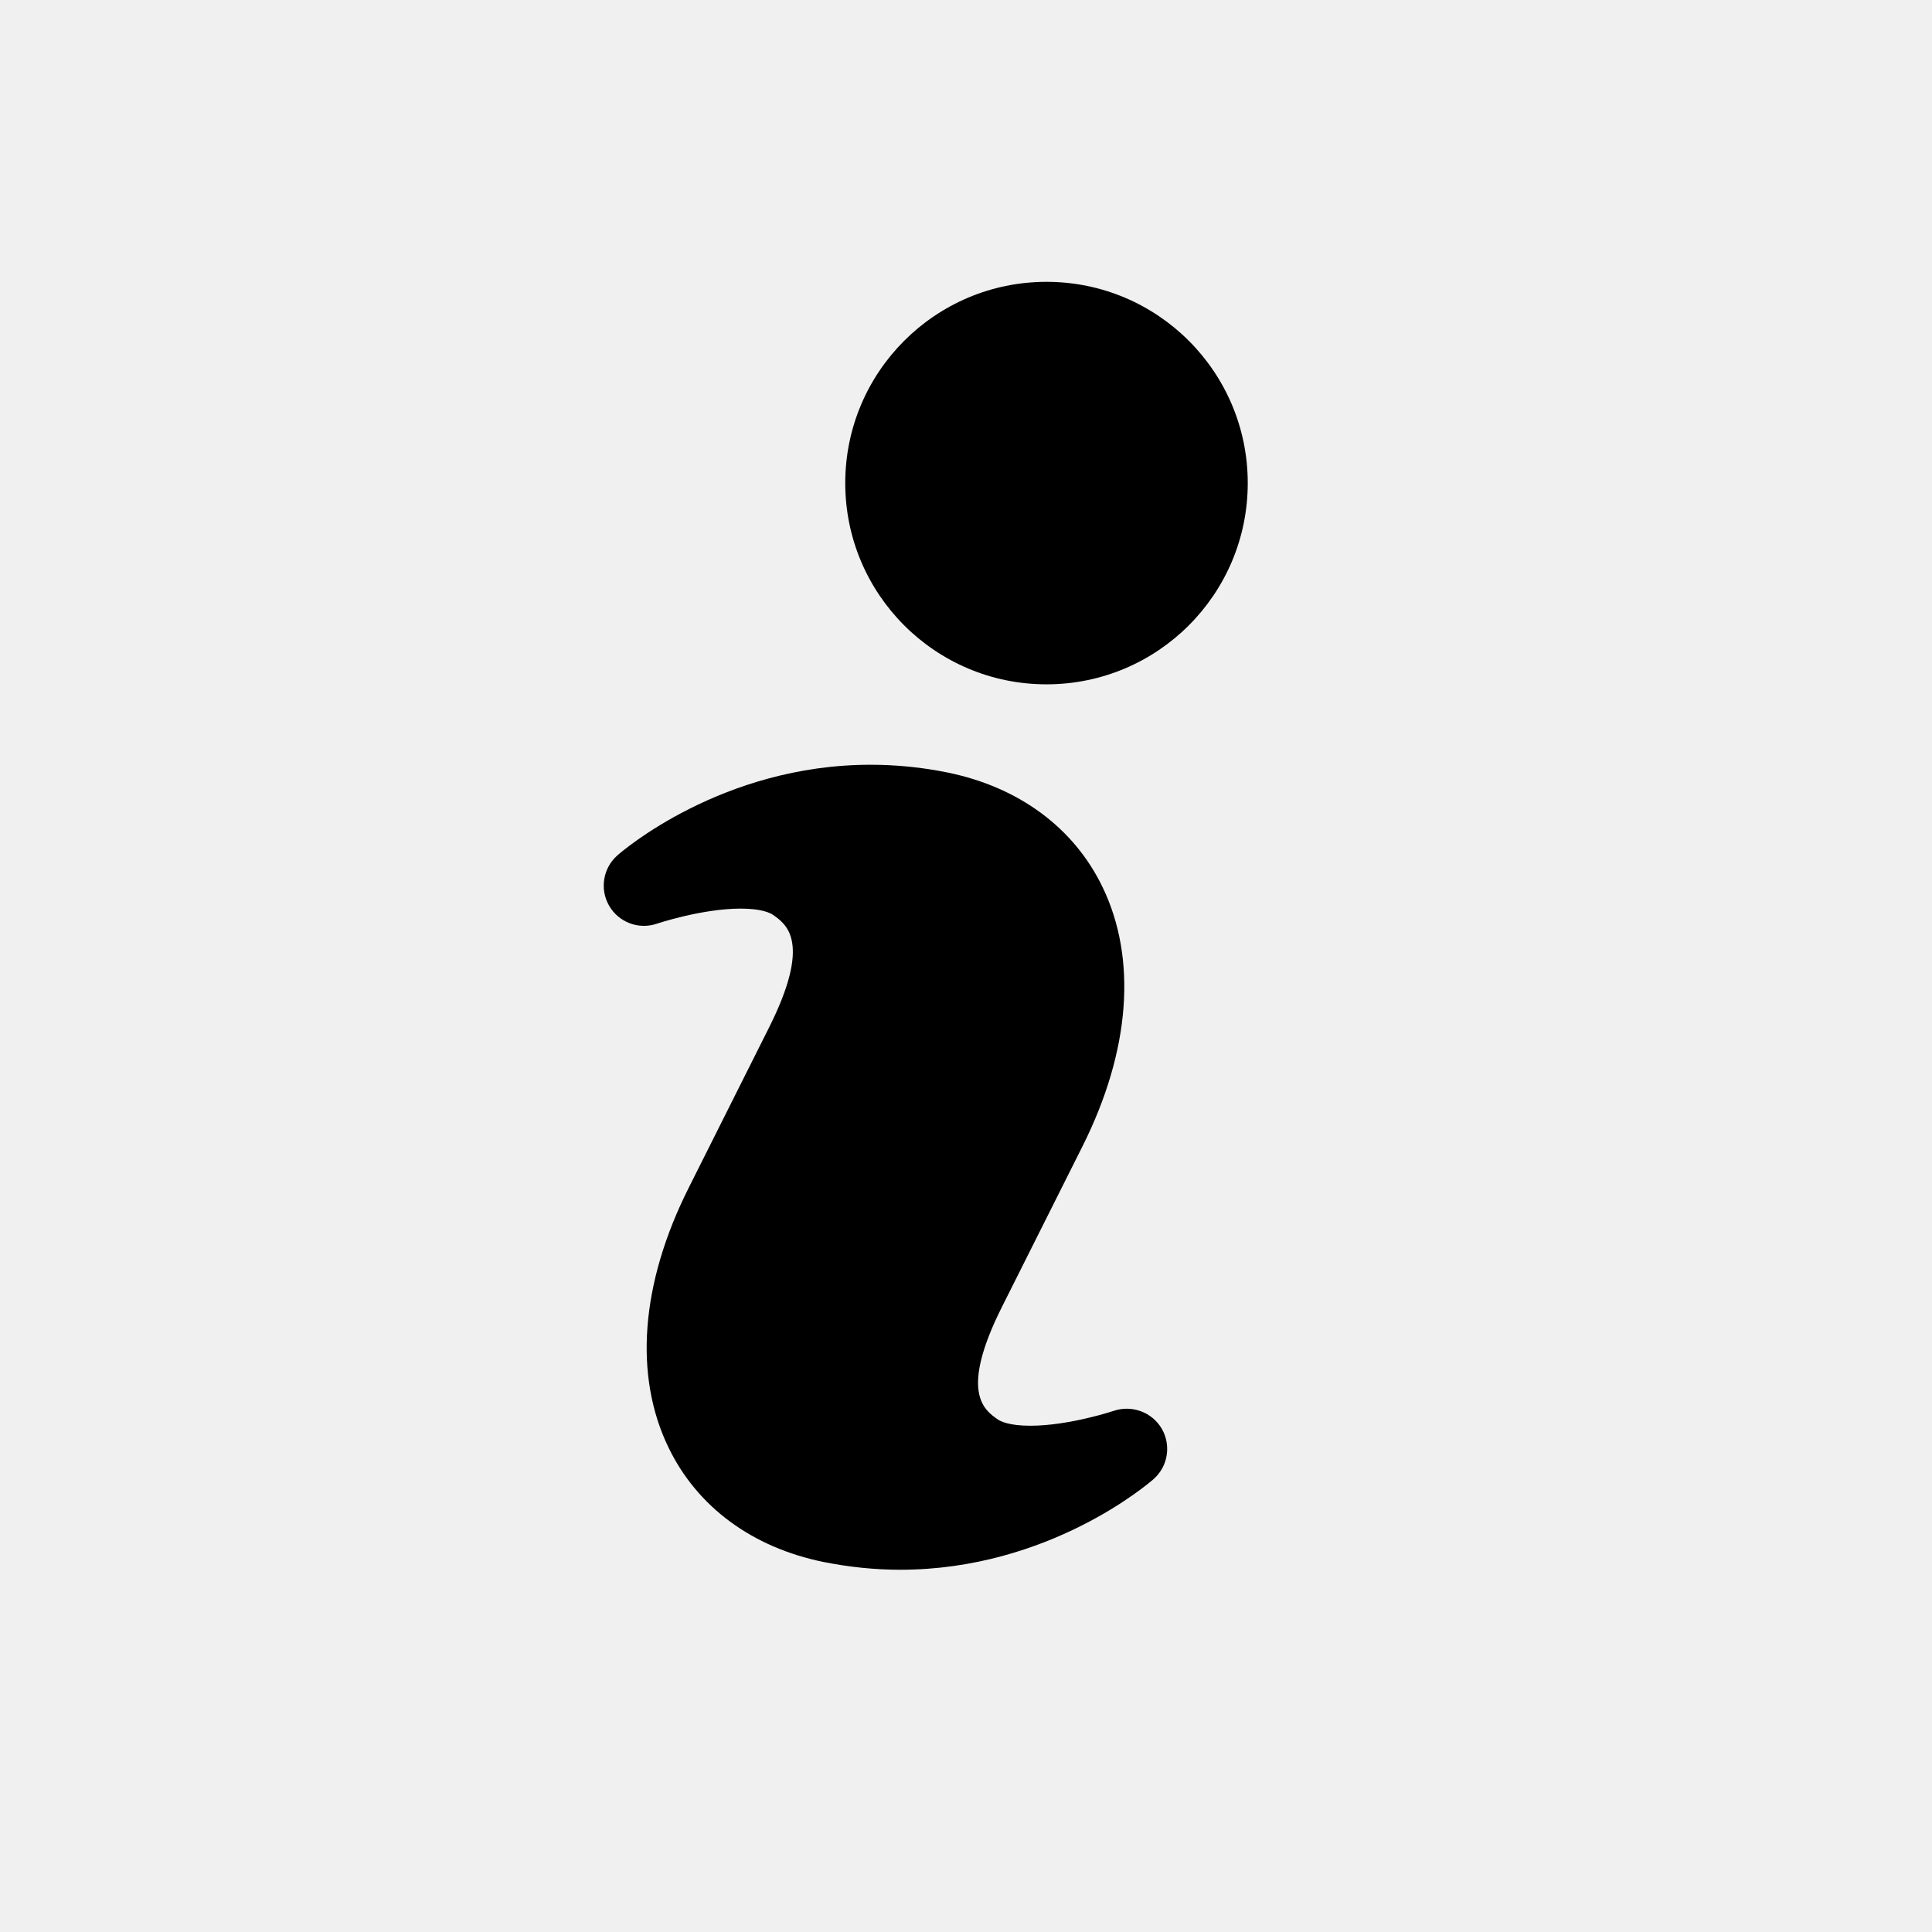
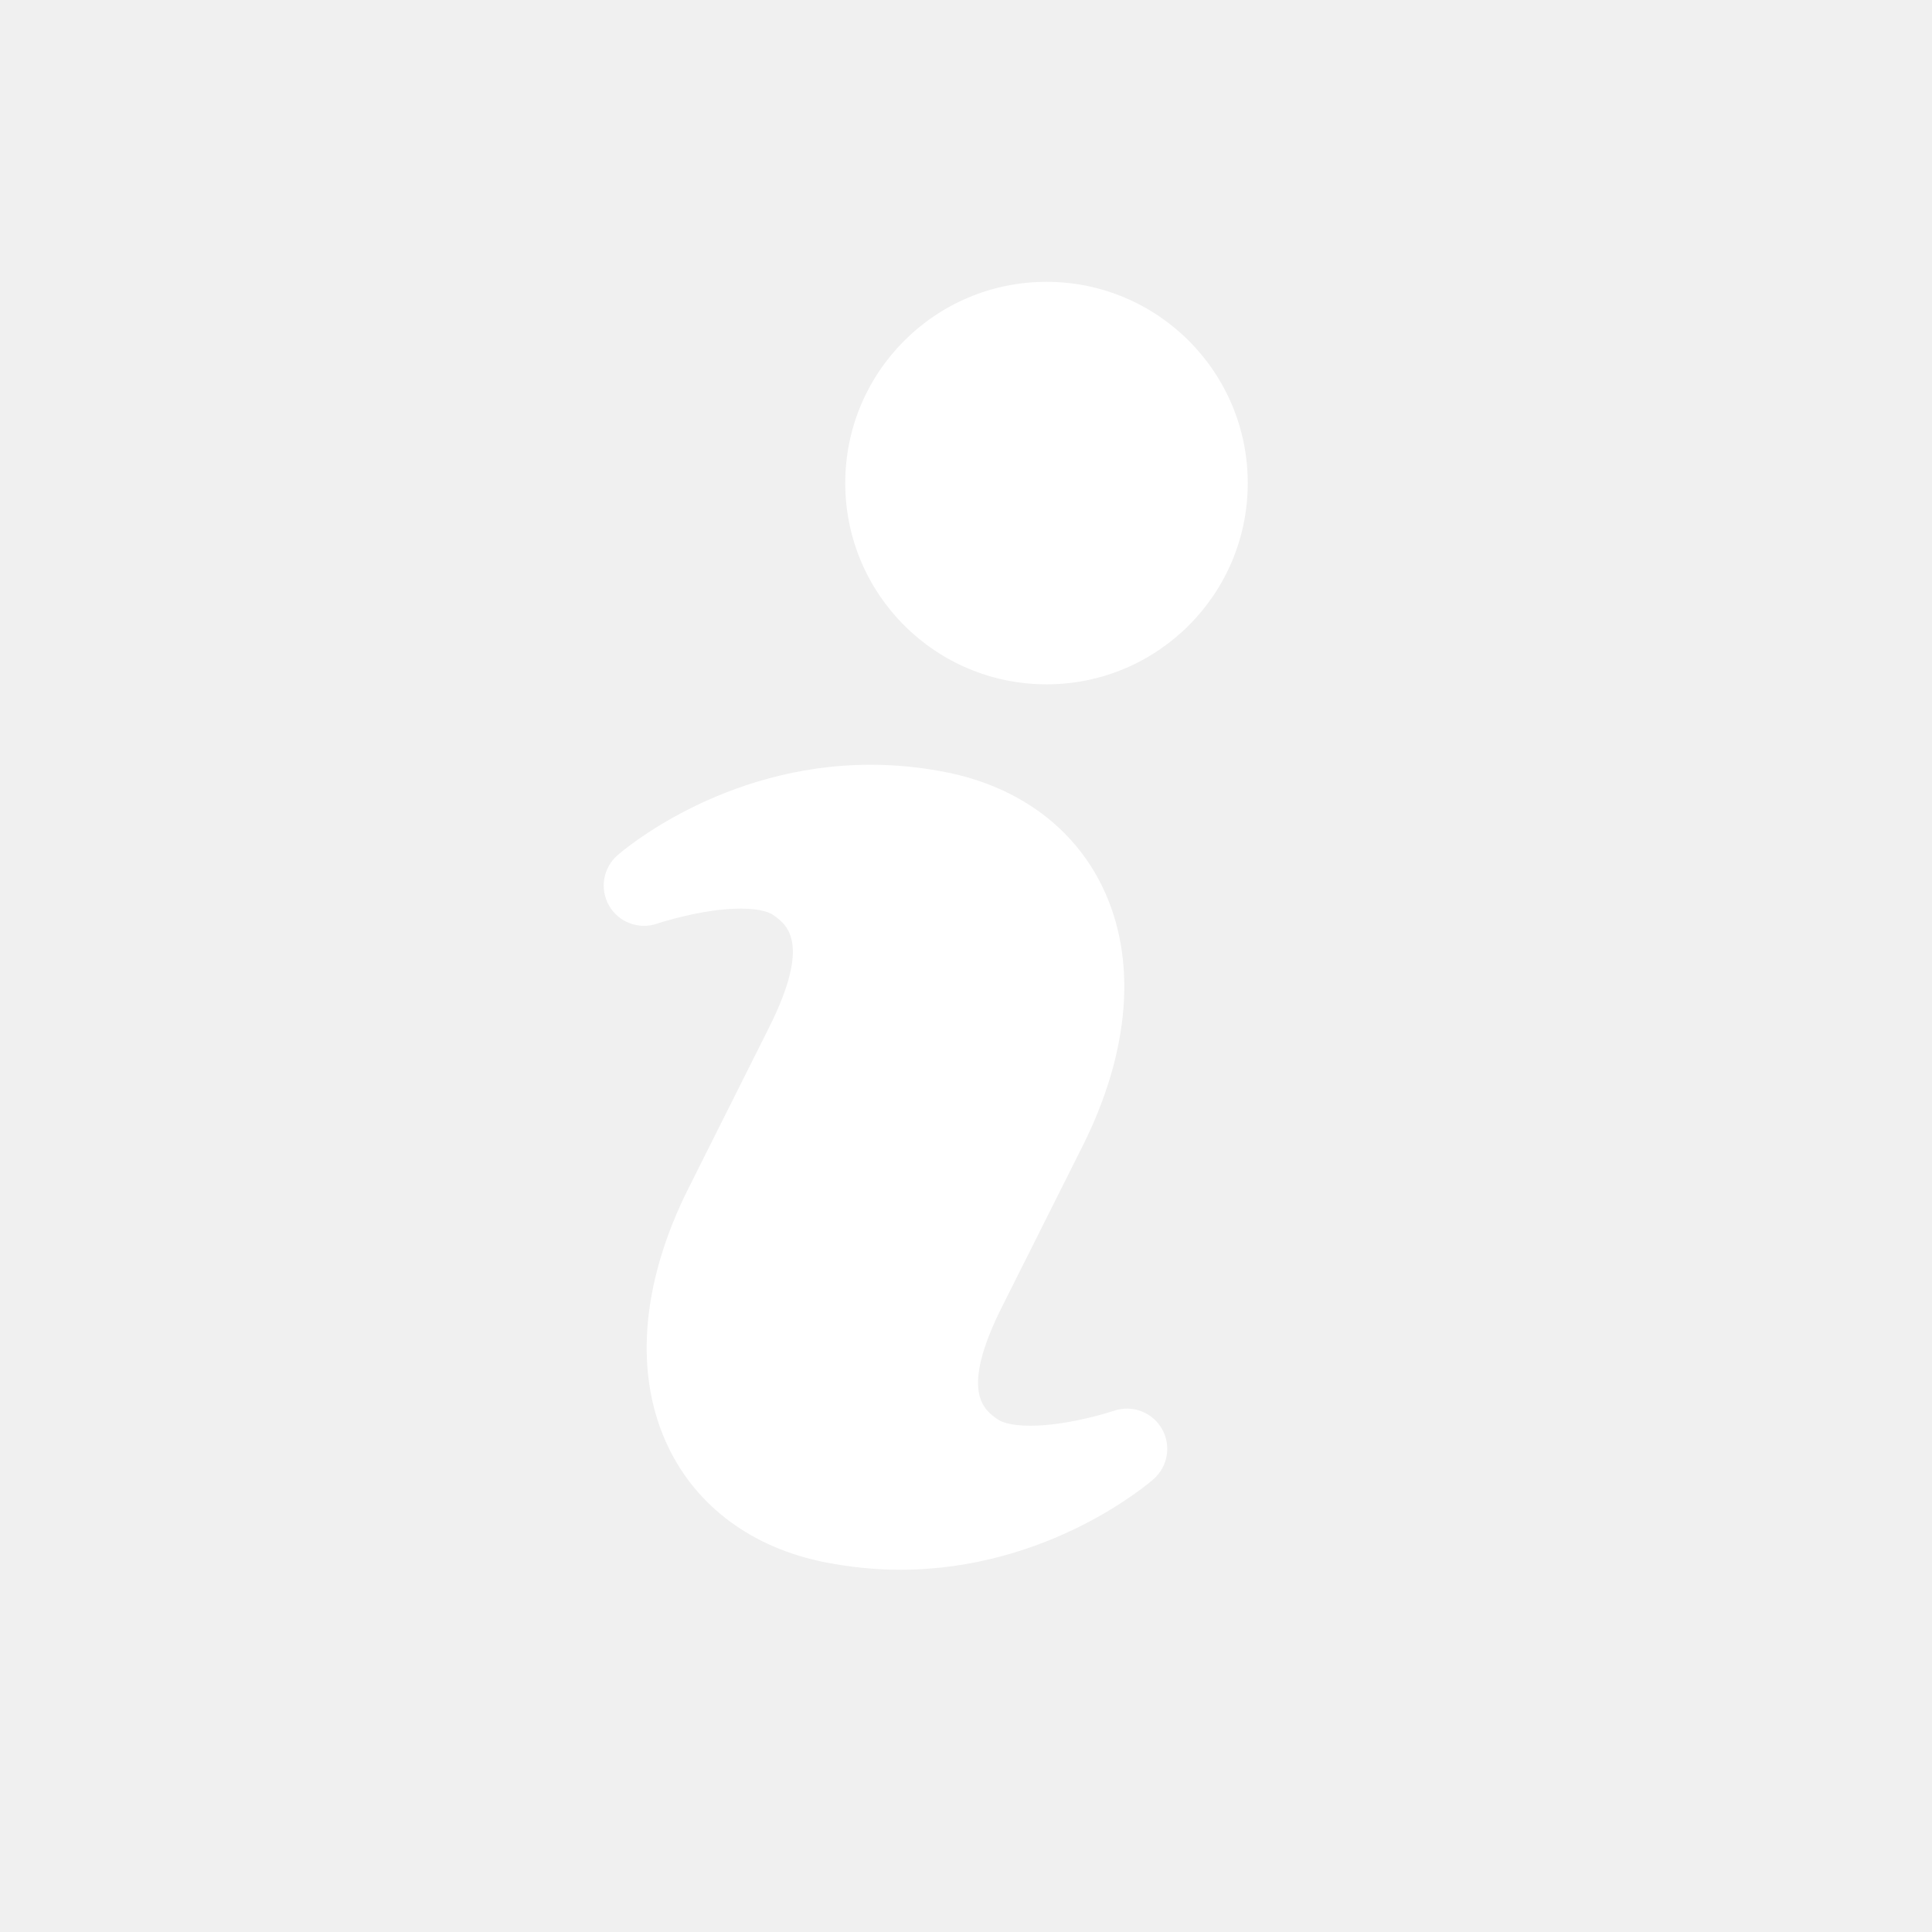
- <svg xmlns="http://www.w3.org/2000/svg" baseProfile="tiny" height="24px" id="Layer_1" version="1.2" viewBox="0 0 24 24" width="24px" xml:space="preserve">
-   <g>
-     <path d="M13.839,17.525c-0.006,0.002-0.559,0.186-1.039,0.186c-0.265,0-0.372-0.055-0.406-0.079c-0.168-0.117-0.48-0.336,0.054-1.4   l1-1.994c0.593-1.184,0.681-2.329,0.245-3.225c-0.356-0.733-1.039-1.236-1.92-1.416C11.456,9.532,11.134,9.5,10.815,9.5   c-1.849,0-3.094,1.08-3.146,1.126c-0.179,0.158-0.221,0.42-0.102,0.626c0.12,0.206,0.367,0.3,0.595,0.222   c0.005-0.002,0.559-0.187,1.039-0.187c0.263,0,0.369,0.055,0.402,0.078c0.169,0.118,0.482,0.34-0.051,1.402l-1,1.995   c-0.594,1.185-0.681,2.33-0.245,3.225c0.356,0.733,1.038,1.236,1.921,1.416c0.314,0.063,0.636,0.097,0.954,0.097   c1.85,0,3.096-1.08,3.148-1.126c0.179-0.157,0.221-0.42,0.102-0.626C14.312,17.543,14.063,17.451,13.839,17.525z" />
-     <circle cx="13" cy="6.001" r="2.5" />
-   </g>
+ <svg xmlns="http://www.w3.org/2000/svg" baseProfile="tiny" version="1.2" viewBox="0 0 24 24" xml:space="preserve">
+   <path d="M13.839 17.525c-.006.002-.559.186-1.039.186-.265 0-.372-.055-.406-.079-.168-.117-.48-.336.054-1.4l1-1.994c.593-1.184.681-2.329.245-3.225-.356-.733-1.039-1.236-1.92-1.416a4.776 4.776 0 0 0-.958-.097c-1.849 0-3.094 1.08-3.146 1.126a.5.5 0 0 0 .493.848c.005-.002.559-.187 1.039-.187.263 0 .369.055.402.078.169.118.482.34-.051 1.402l-1 1.995c-.594 1.185-.681 2.33-.245 3.225.356.733 1.038 1.236 1.921 1.416.314.063.636.097.954.097 1.85 0 3.096-1.08 3.148-1.126a.5.5 0 0 0-.491-.849z" fill="#ffffff" class="fill-000000" />
+   <circle cx="13" cy="6.001" r="2.5" fill="#ffffff" class="fill-000000" />
</svg>
